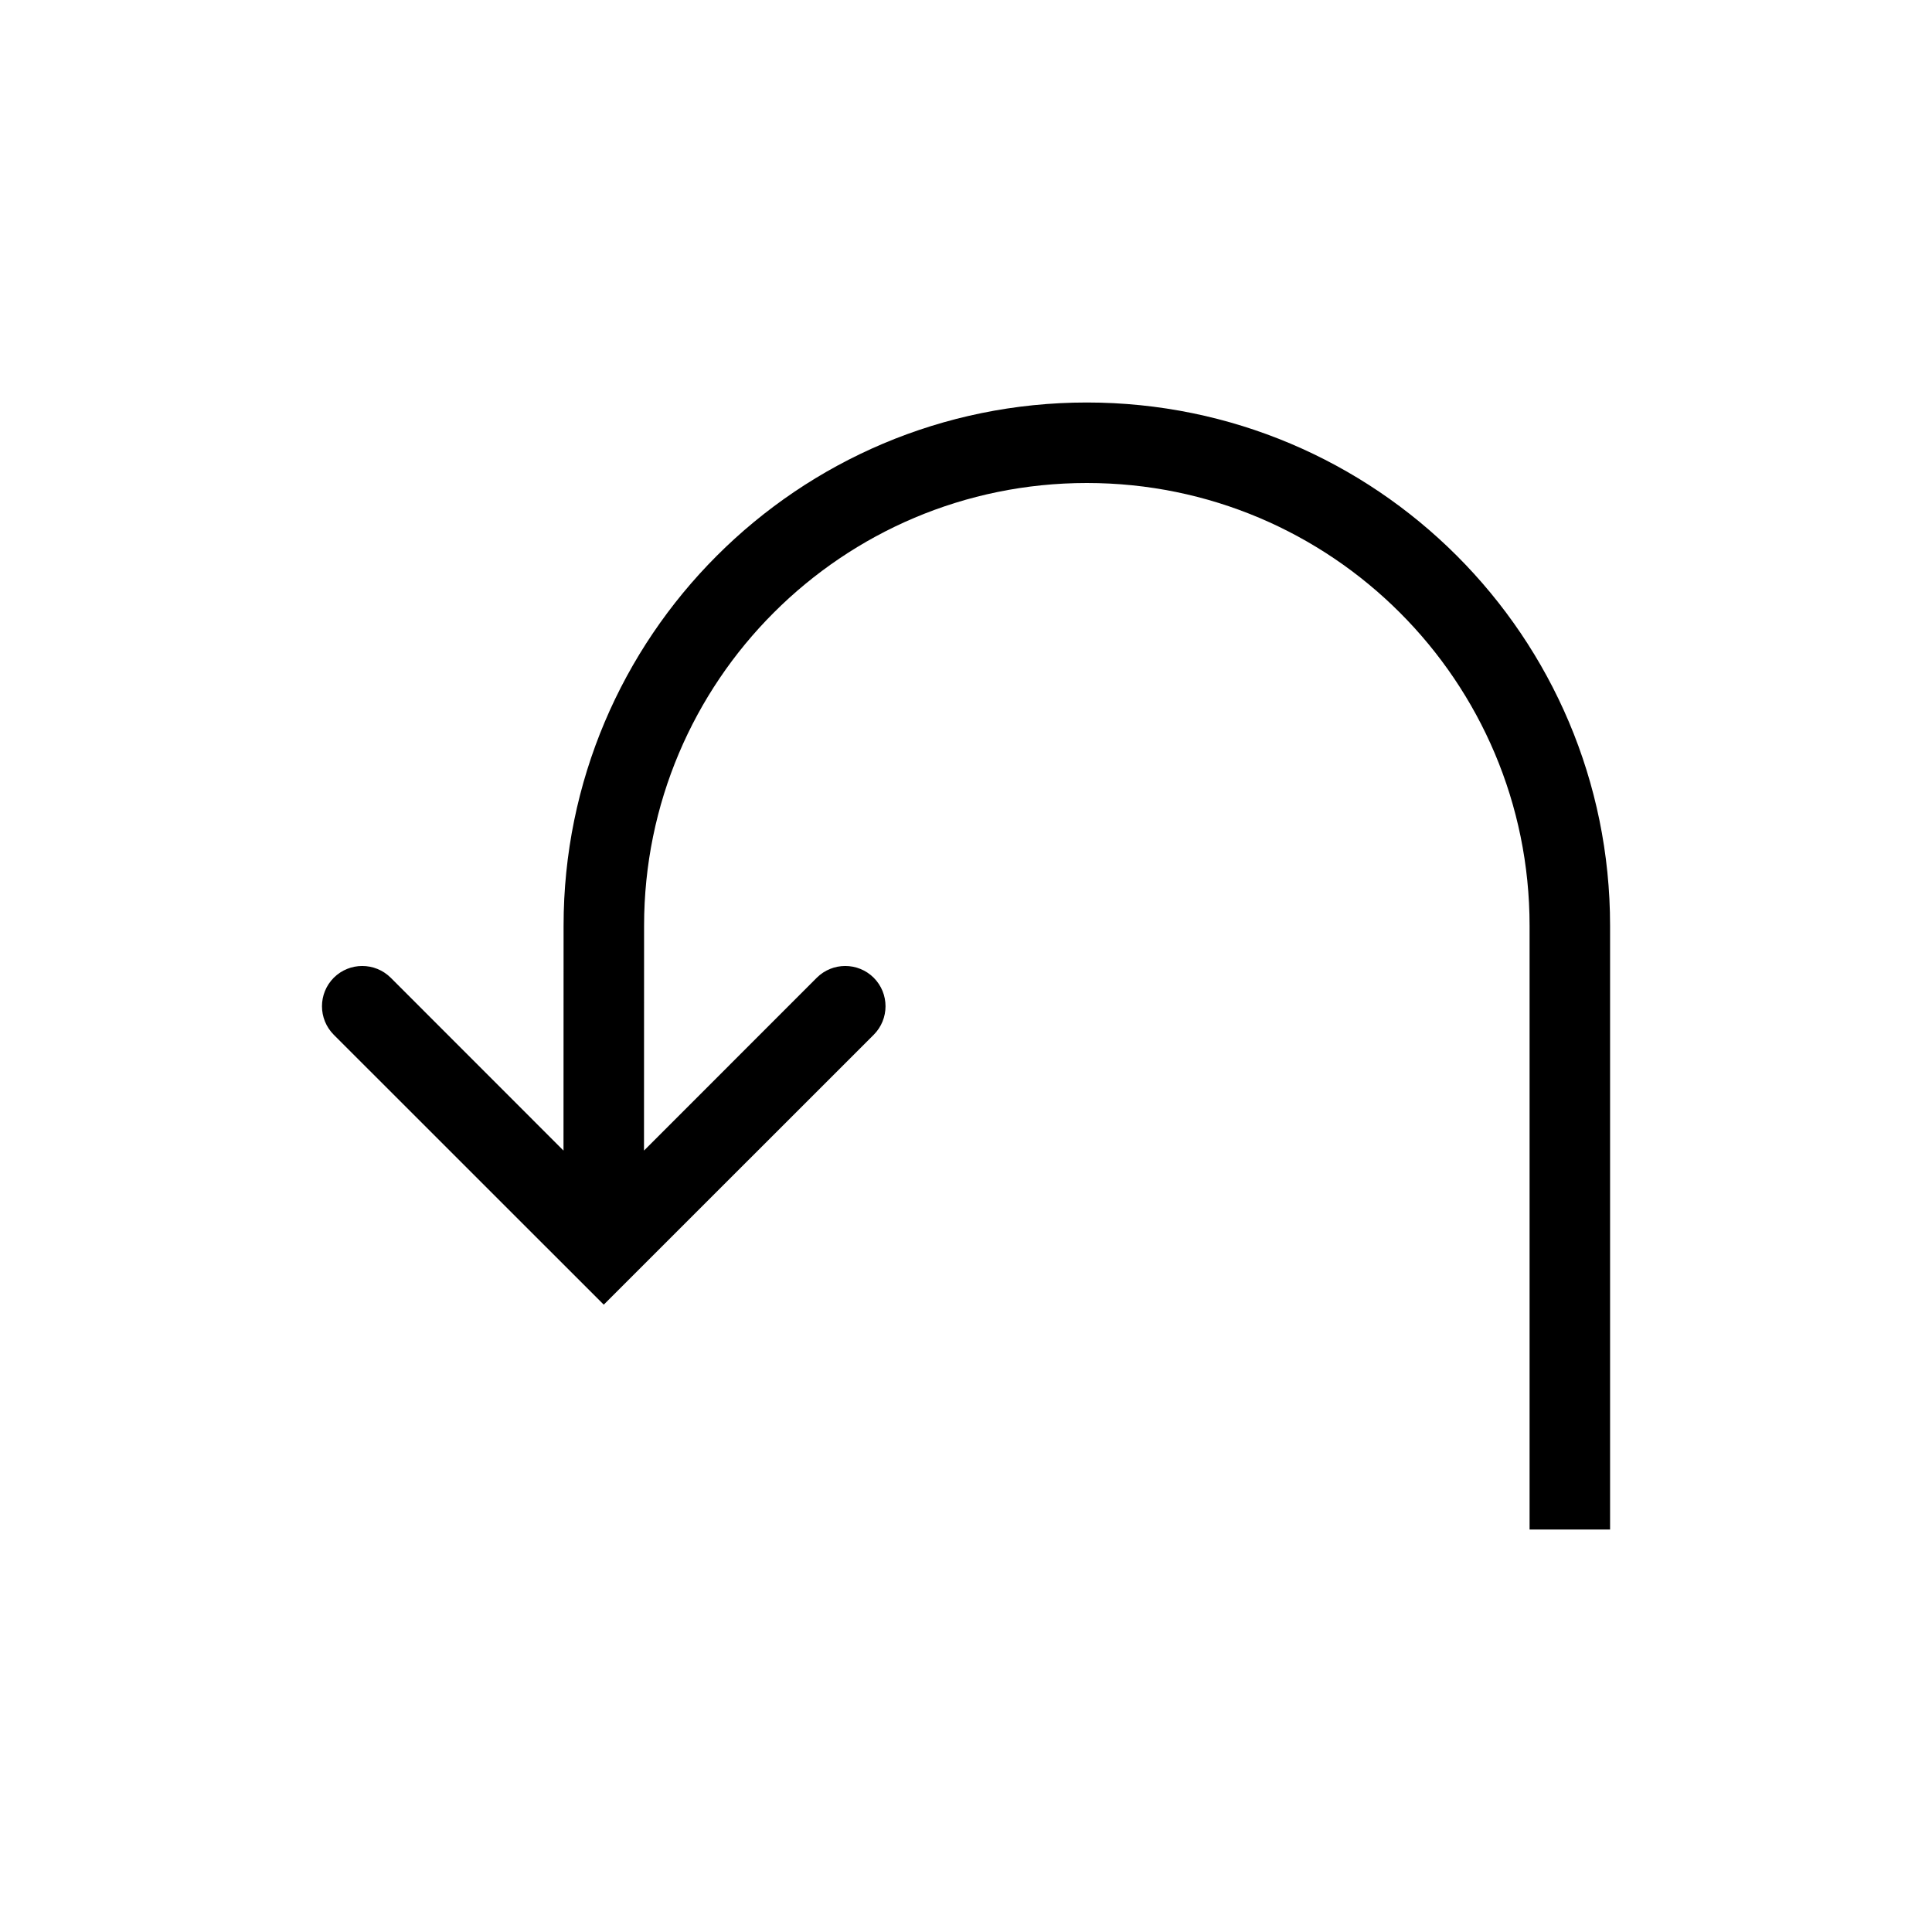
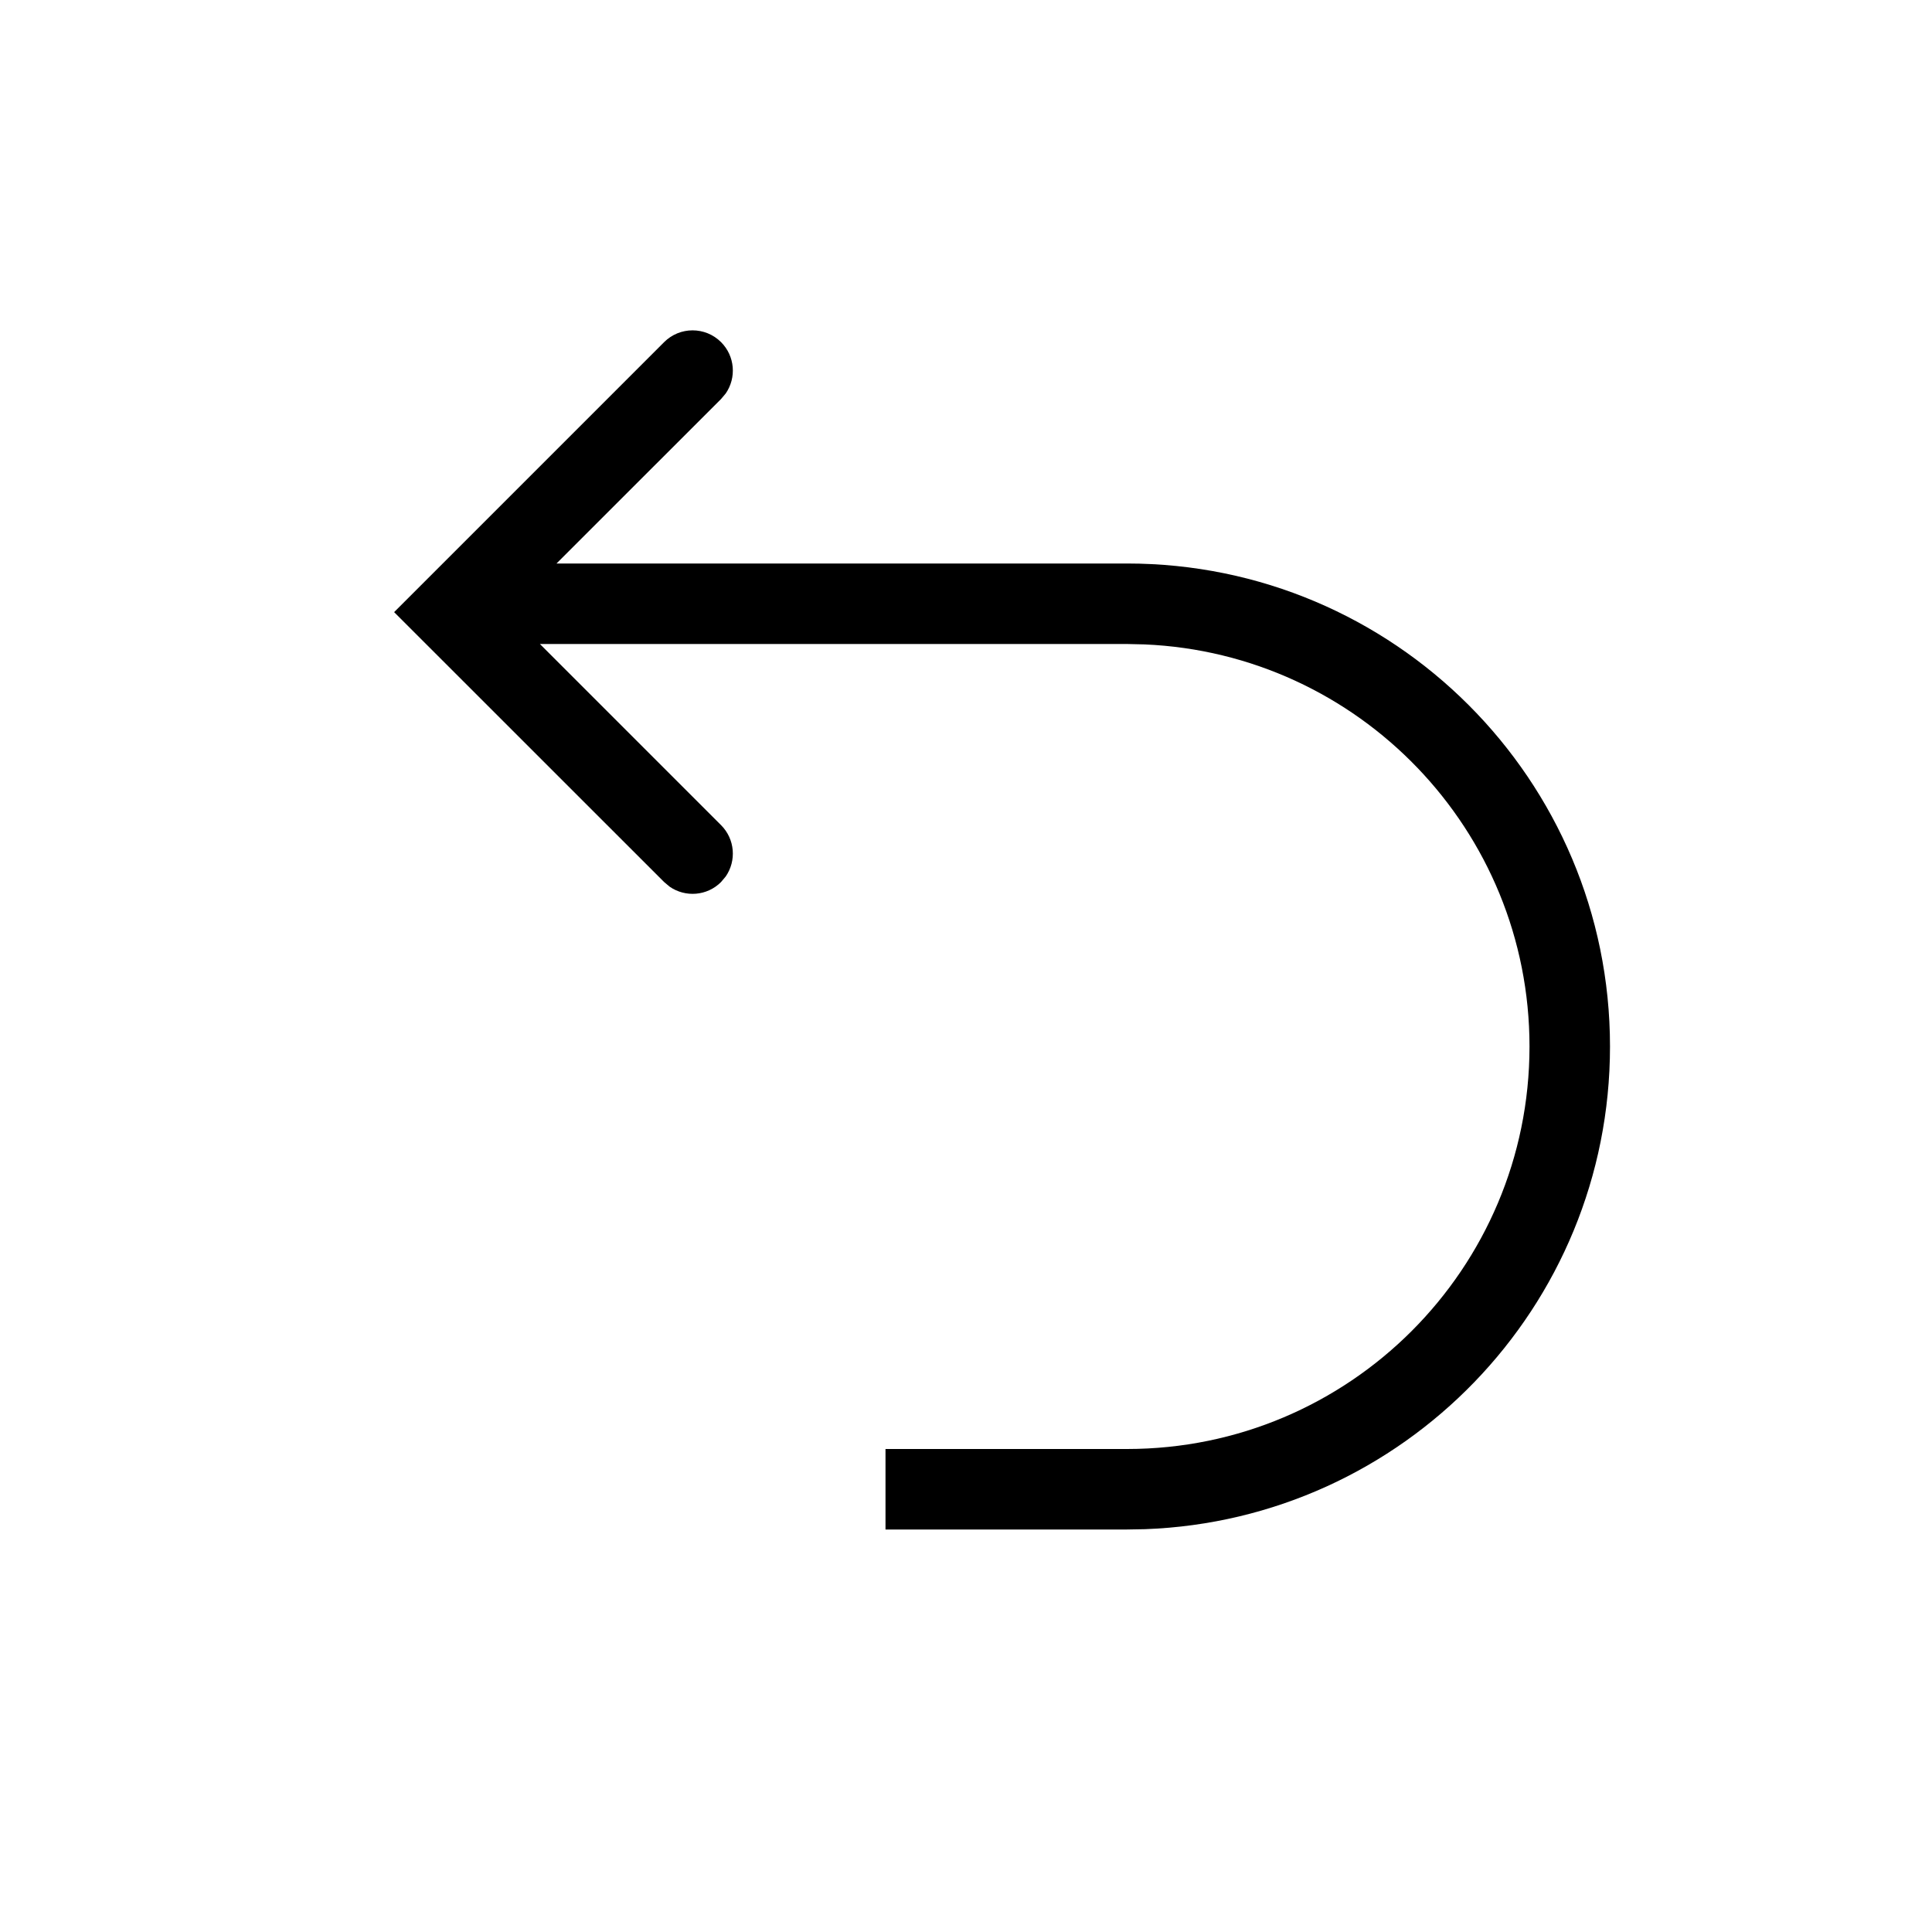
<svg xmlns="http://www.w3.org/2000/svg" width="24" height="24" viewBox="0 0 24 24">
-   <path d="M7,14.293 L7.001,11.5 C7.001,7.91 9.911,5 13.501,5 C17.091,5 20.001,7.91 20.001,11.5 L20.001,19 L19.001,19 L19.001,11.5 C19.001,8.462 16.539,6 13.501,6 C10.463,6 8.001,8.462 8.001,11.5 L8,14.293 L10.146,12.146 C10.342,11.951 10.658,11.951 10.854,12.146 C11.049,12.342 11.049,12.658 10.854,12.854 L7.5,16.207 L4.146,12.854 C3.951,12.658 3.951,12.342 4.146,12.146 C4.342,11.951 4.658,11.951 4.854,12.146 L7,14.293 Z" />
+   <path d="M8.957,10.25 C9.131,10.424 9.15,10.693 9.015,10.888 L8.957,10.957 C8.784,11.131 8.514,11.15 8.319,11.015 L8.25,10.957 L4.896,7.604 L8.25,4.25 C8.445,4.055 8.762,4.055 8.957,4.25 C9.131,4.424 9.15,4.693 9.015,4.888 L8.957,4.957 L6.913,7 L14,7 C17.314,7 20,9.686 20,13 C20,16.238 17.434,18.878 14.225,18.996 L14,19 L11,19 L11,18 L14,18 C16.761,18 19,15.761 19,13 C19,10.311 16.878,8.118 14.217,8.005 L14,8 L6.707,8 L8.957,10.25 Z" />
</svg>
